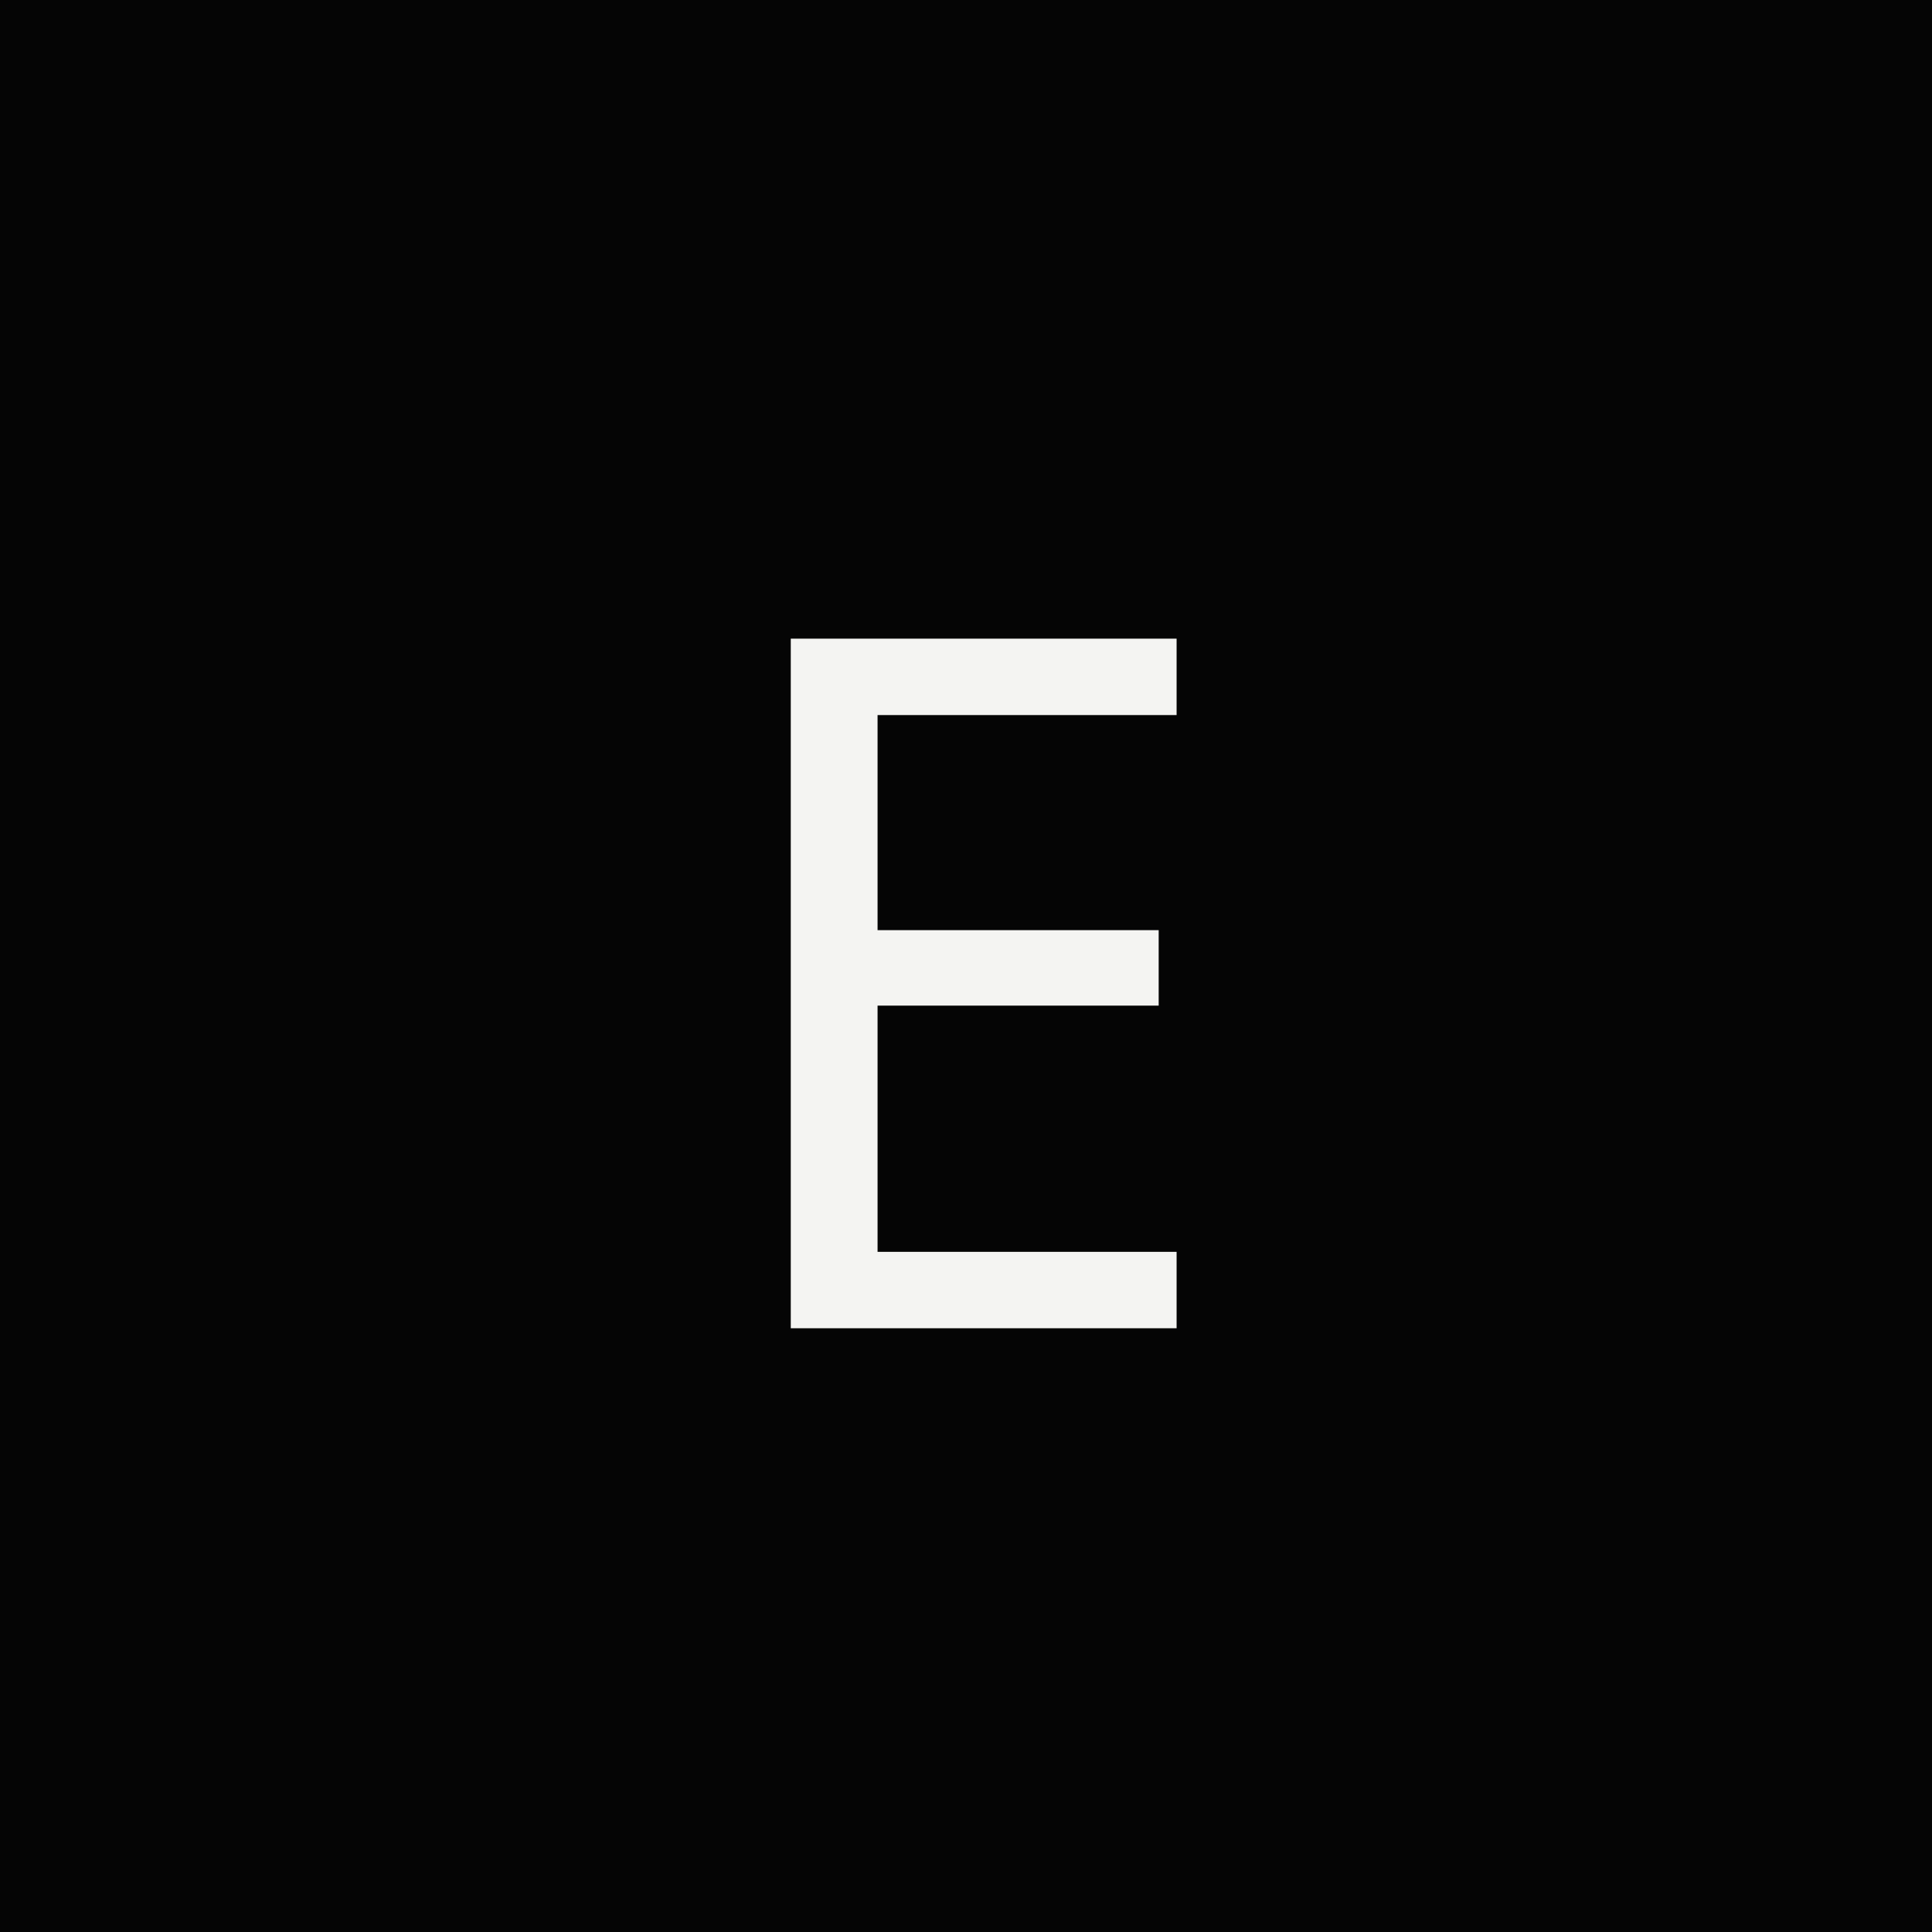
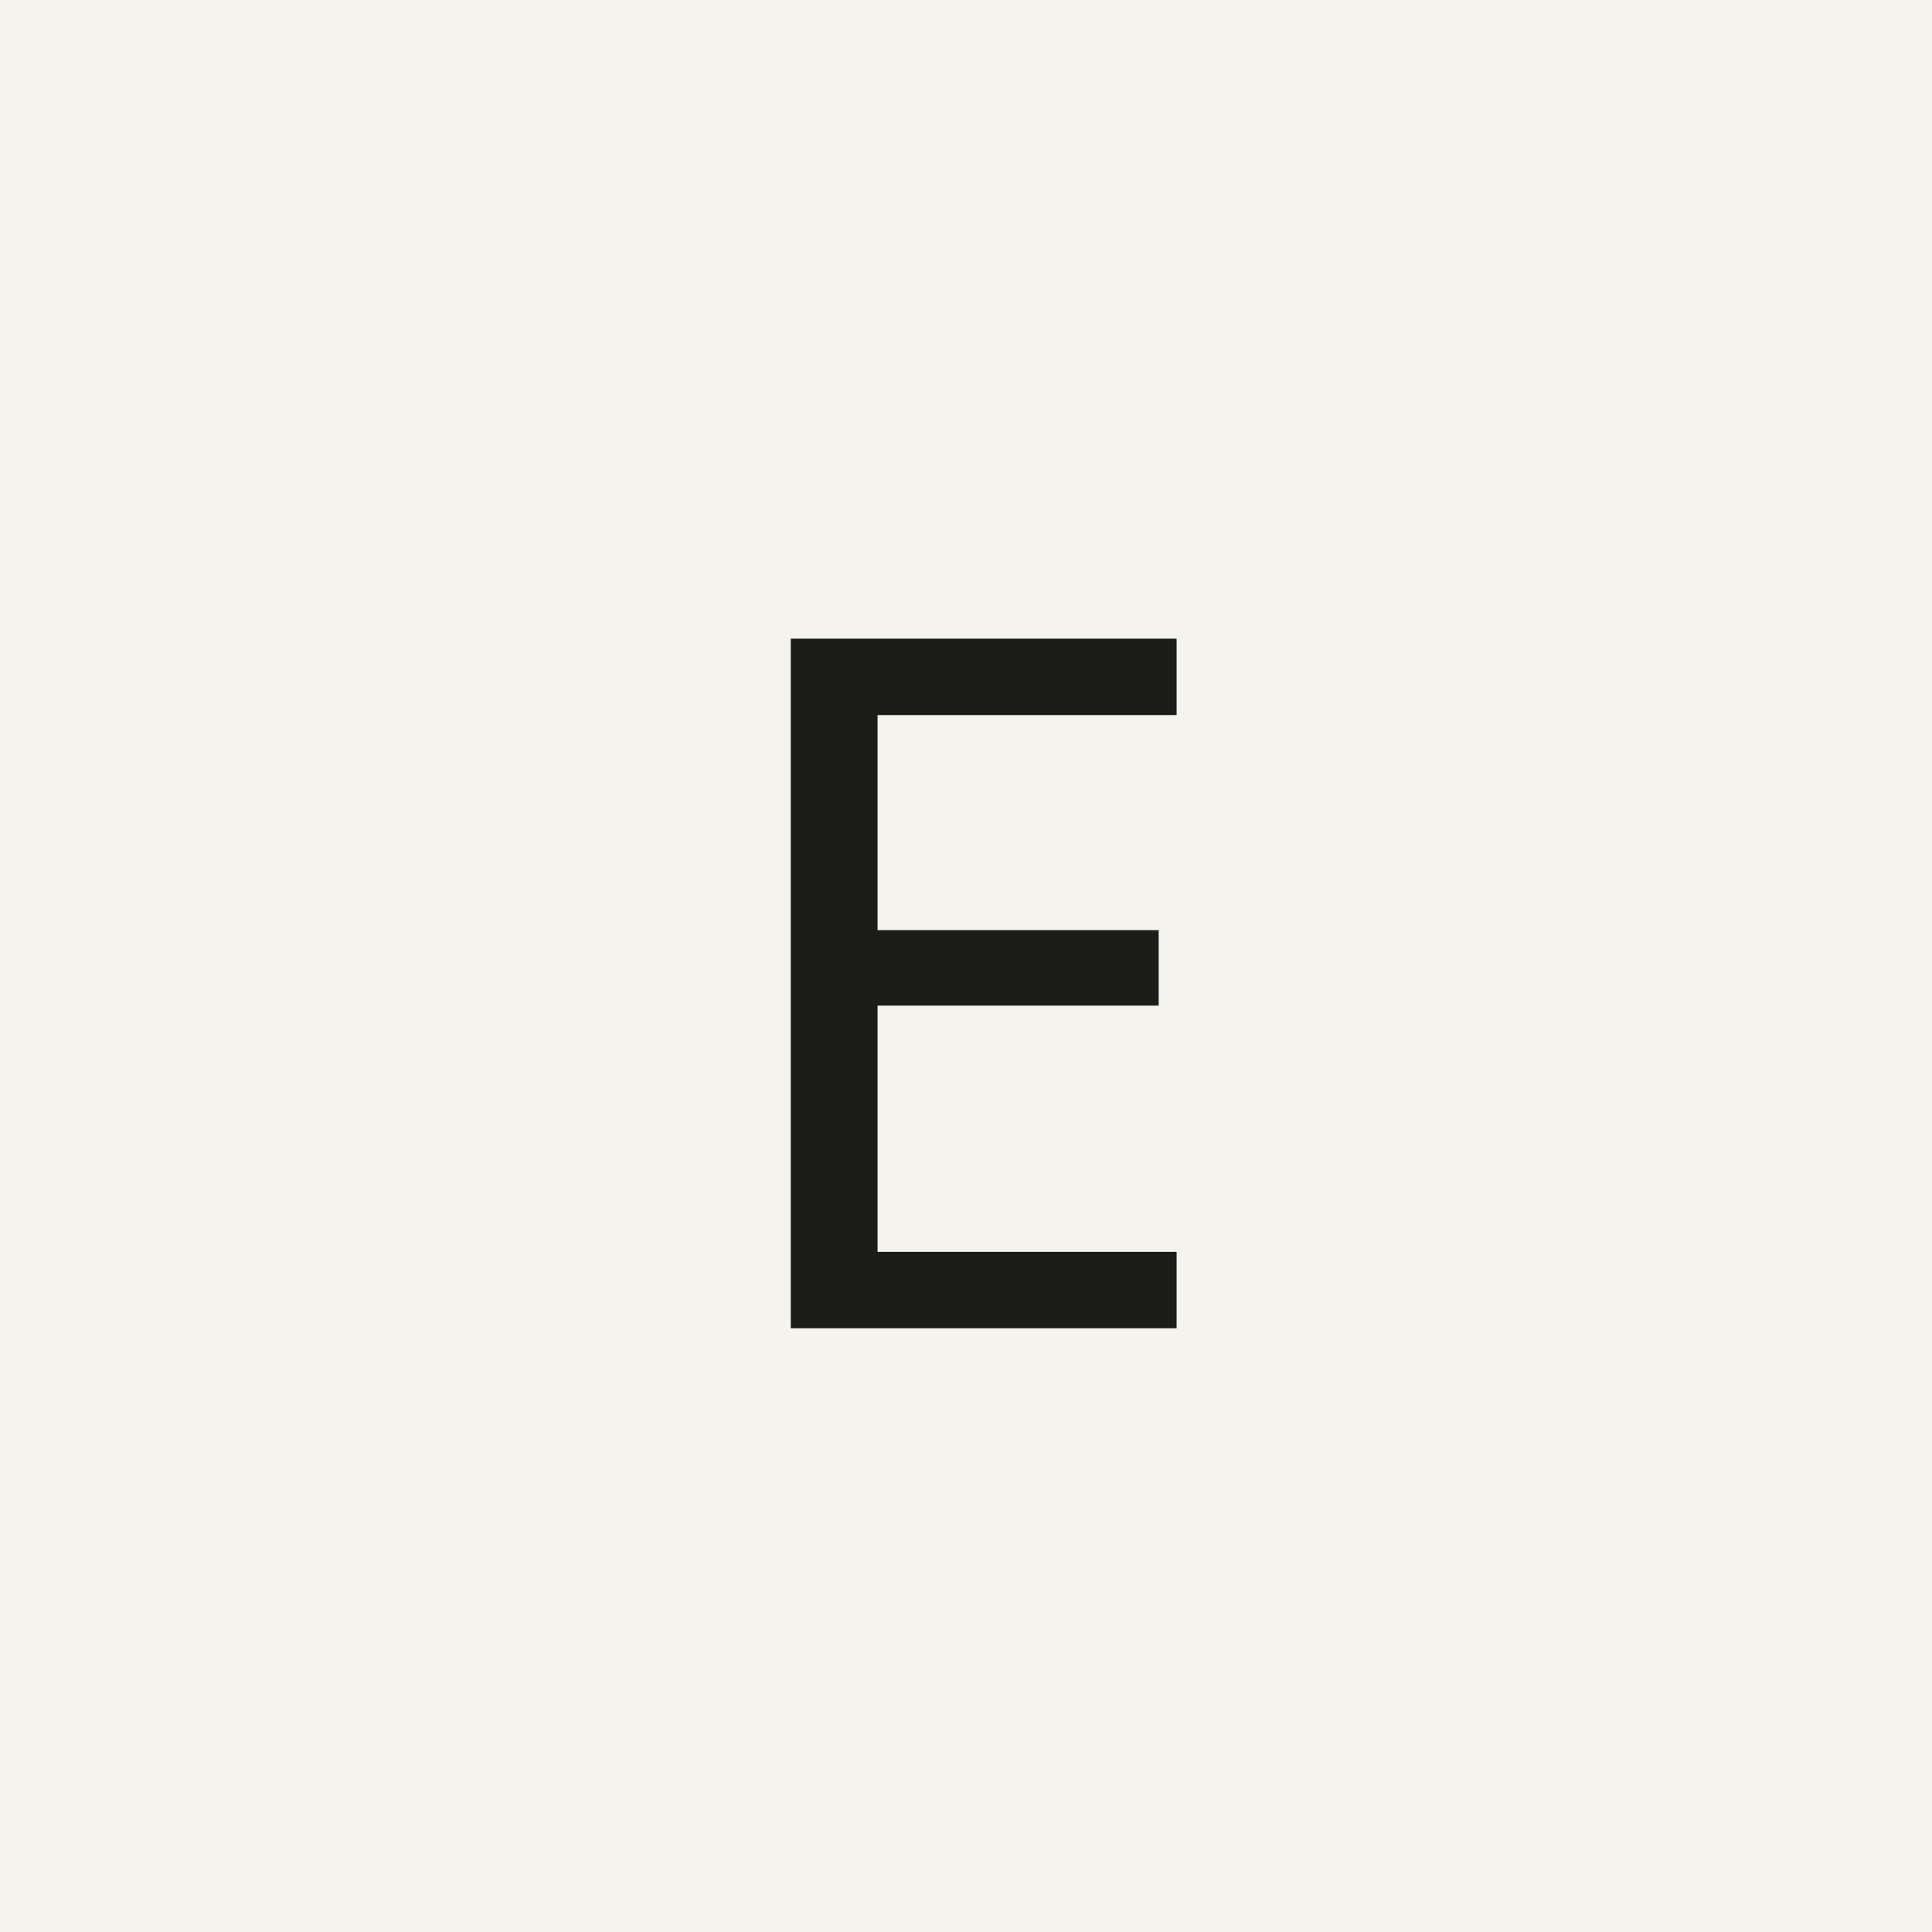
<svg xmlns="http://www.w3.org/2000/svg" viewBox="0 0 32 32" role="img" aria-label="Estuary Systems">
-   <rect width="32" height="32" fill="#050505" />
-   <text x="16" y="22" text-anchor="middle" fill="#f4f4f2" font-size="16" font-family="ui-sans-serif, system-ui, sans-serif">E</text>
+   <rect width="32" height="32" fill="#f4f3ee" />
+   <text x="16" y="22" text-anchor="middle" fill="#1c1c19" font-size="16" font-family="ui-sans-serif, system-ui, sans-serif">E</text>
</svg>
